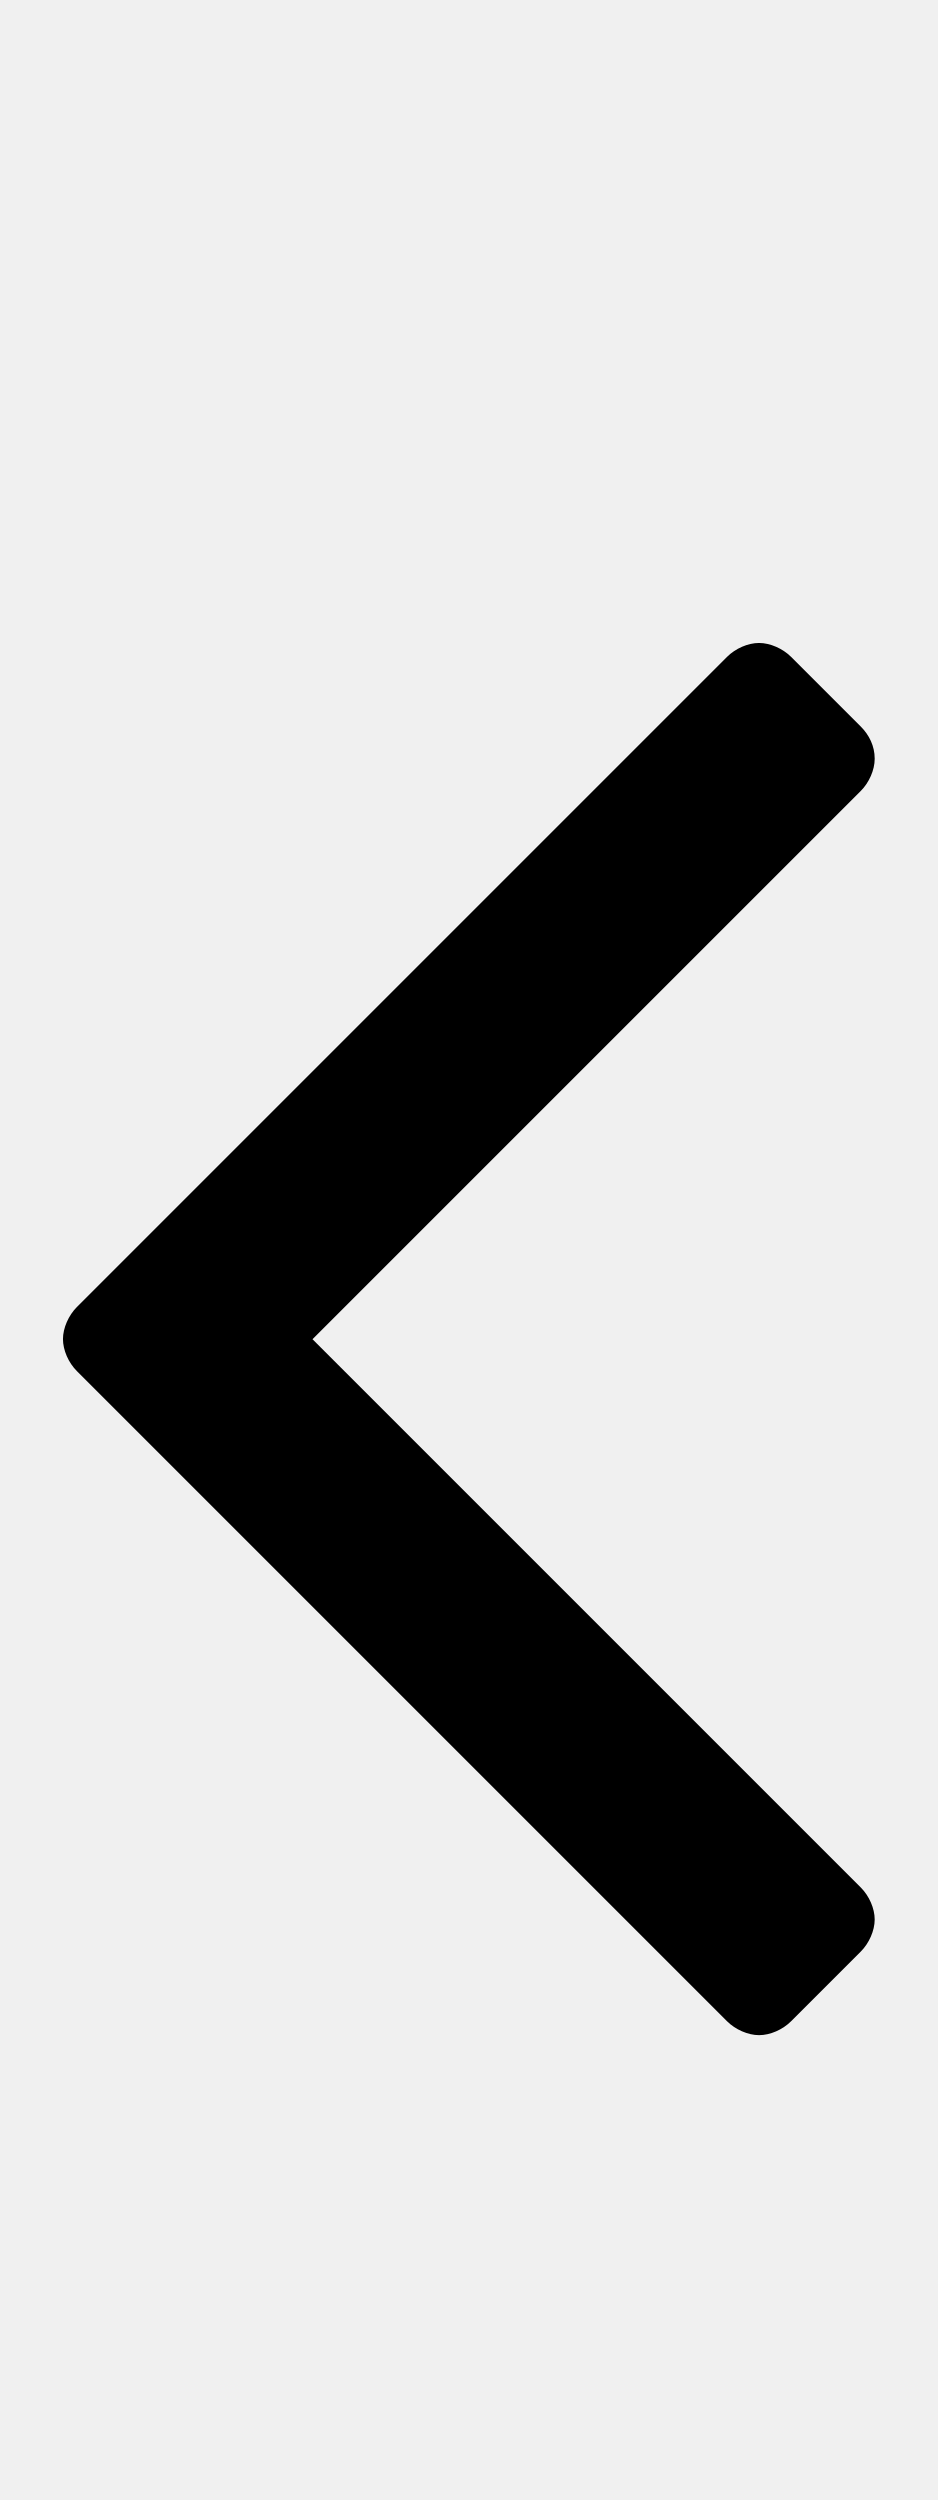
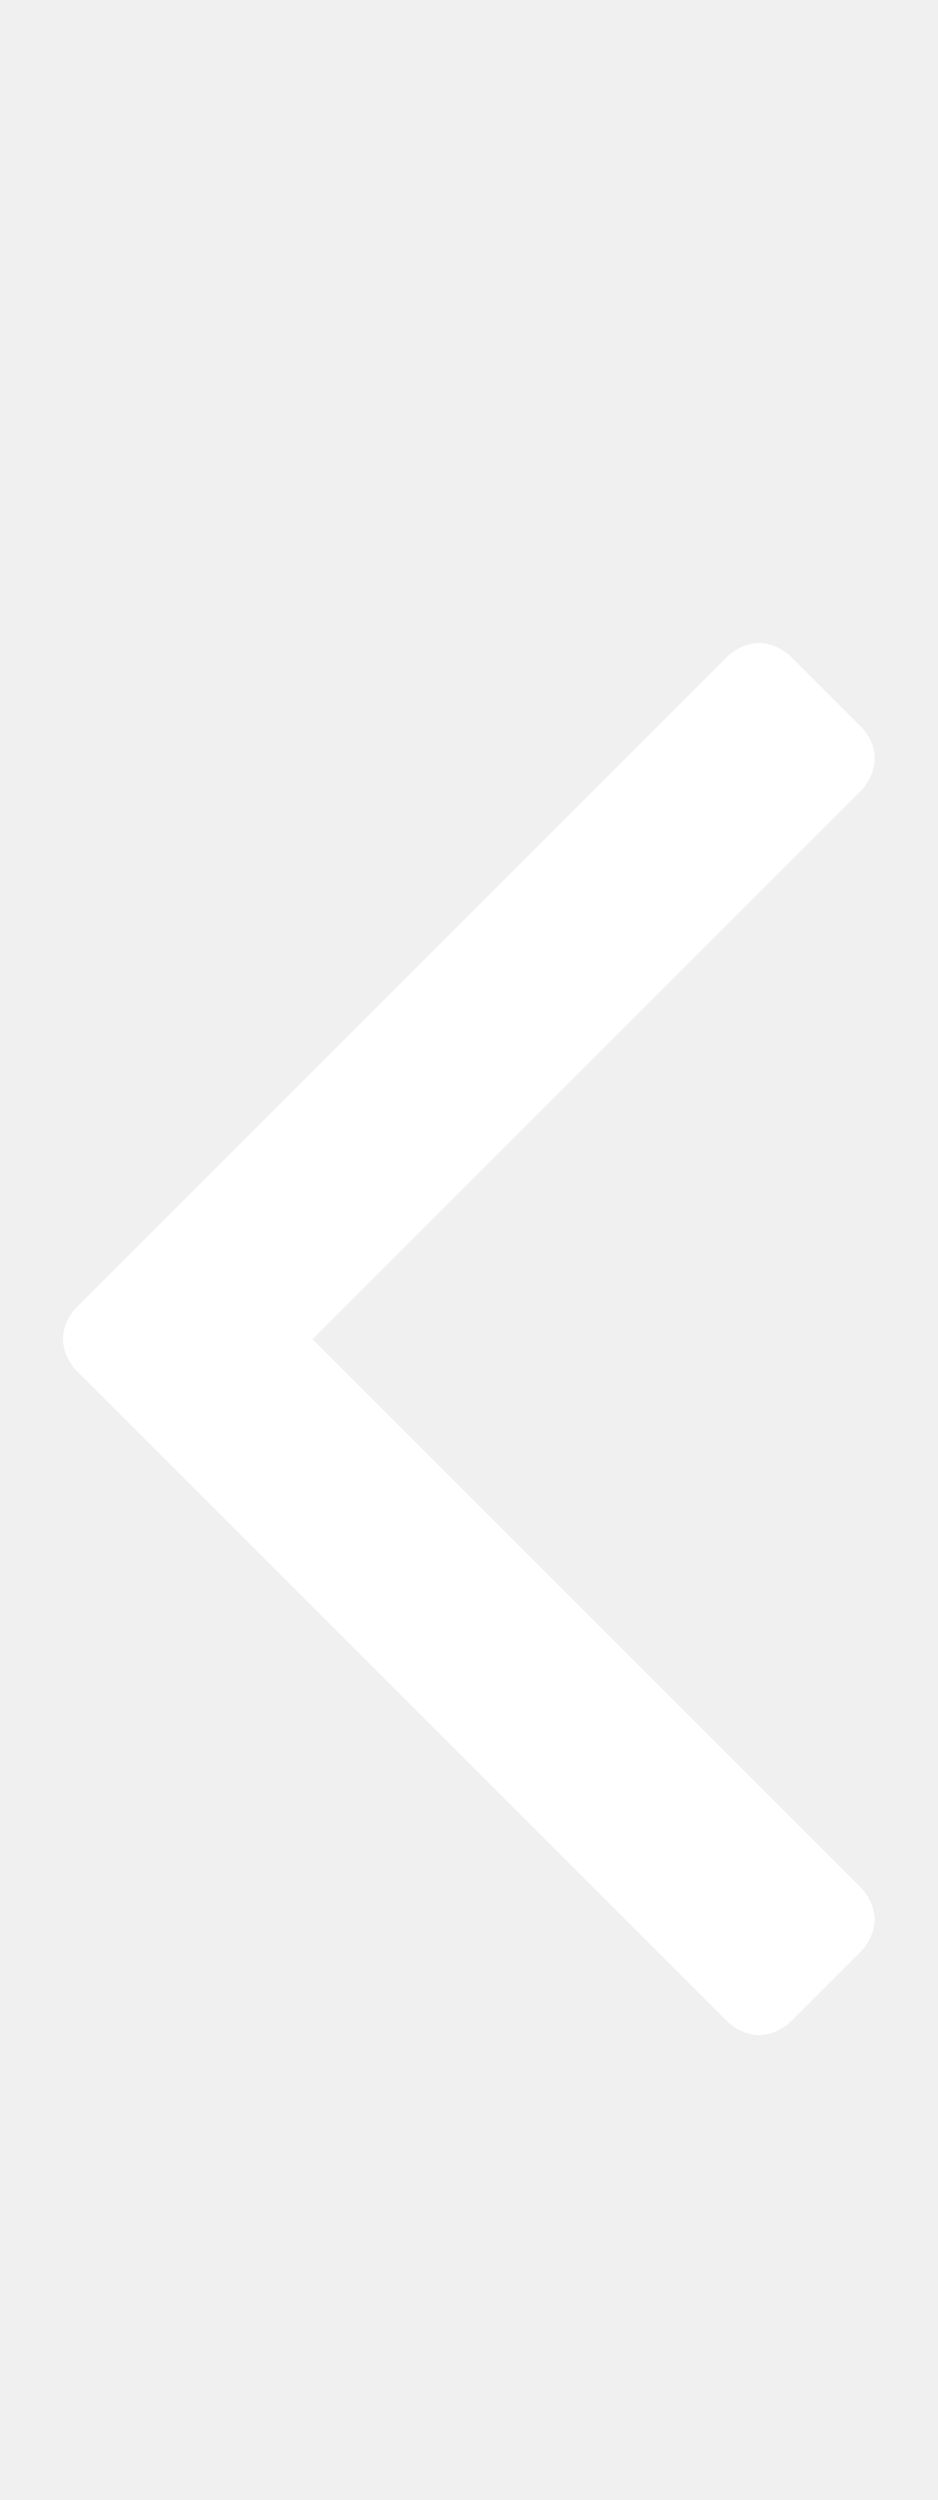
<svg xmlns="http://www.w3.org/2000/svg" version="1.1" width="6" height="16" viewBox="0 0 6 16">
-   <path d="M5.598 4.857c0 0.071-0.036 0.152-0.089 0.205l-3.509 3.509 3.509 3.509c0.054 0.054 0.089 0.134 0.089 0.205s-0.036 0.152-0.089 0.205l-0.446 0.446c-0.054 0.054-0.134 0.089-0.205 0.089s-0.152-0.036-0.205-0.089l-4.161-4.161c-0.054-0.054-0.089-0.134-0.089-0.205s0.036-0.152 0.089-0.205l4.161-4.161c0.054-0.054 0.134-0.089 0.205-0.089s0.152 0.036 0.205 0.089l0.446 0.446c0.054 0.054 0.089 0.125 0.089 0.205z" />
+   <path fill="#fff" d="M5.598 4.857c0 0.071-0.036 0.152-0.089 0.205l-3.509 3.509 3.509 3.509c0.054 0.054 0.089 0.134 0.089 0.205s-0.036 0.152-0.089 0.205l-0.446 0.446c-0.054 0.054-0.134 0.089-0.205 0.089s-0.152-0.036-0.205-0.089l-4.161-4.161c-0.054-0.054-0.089-0.134-0.089-0.205s0.036-0.152 0.089-0.205l4.161-4.161c0.054-0.054 0.134-0.089 0.205-0.089s0.152 0.036 0.205 0.089l0.446 0.446c0.054 0.054 0.089 0.125 0.089 0.205z" />
</svg>
